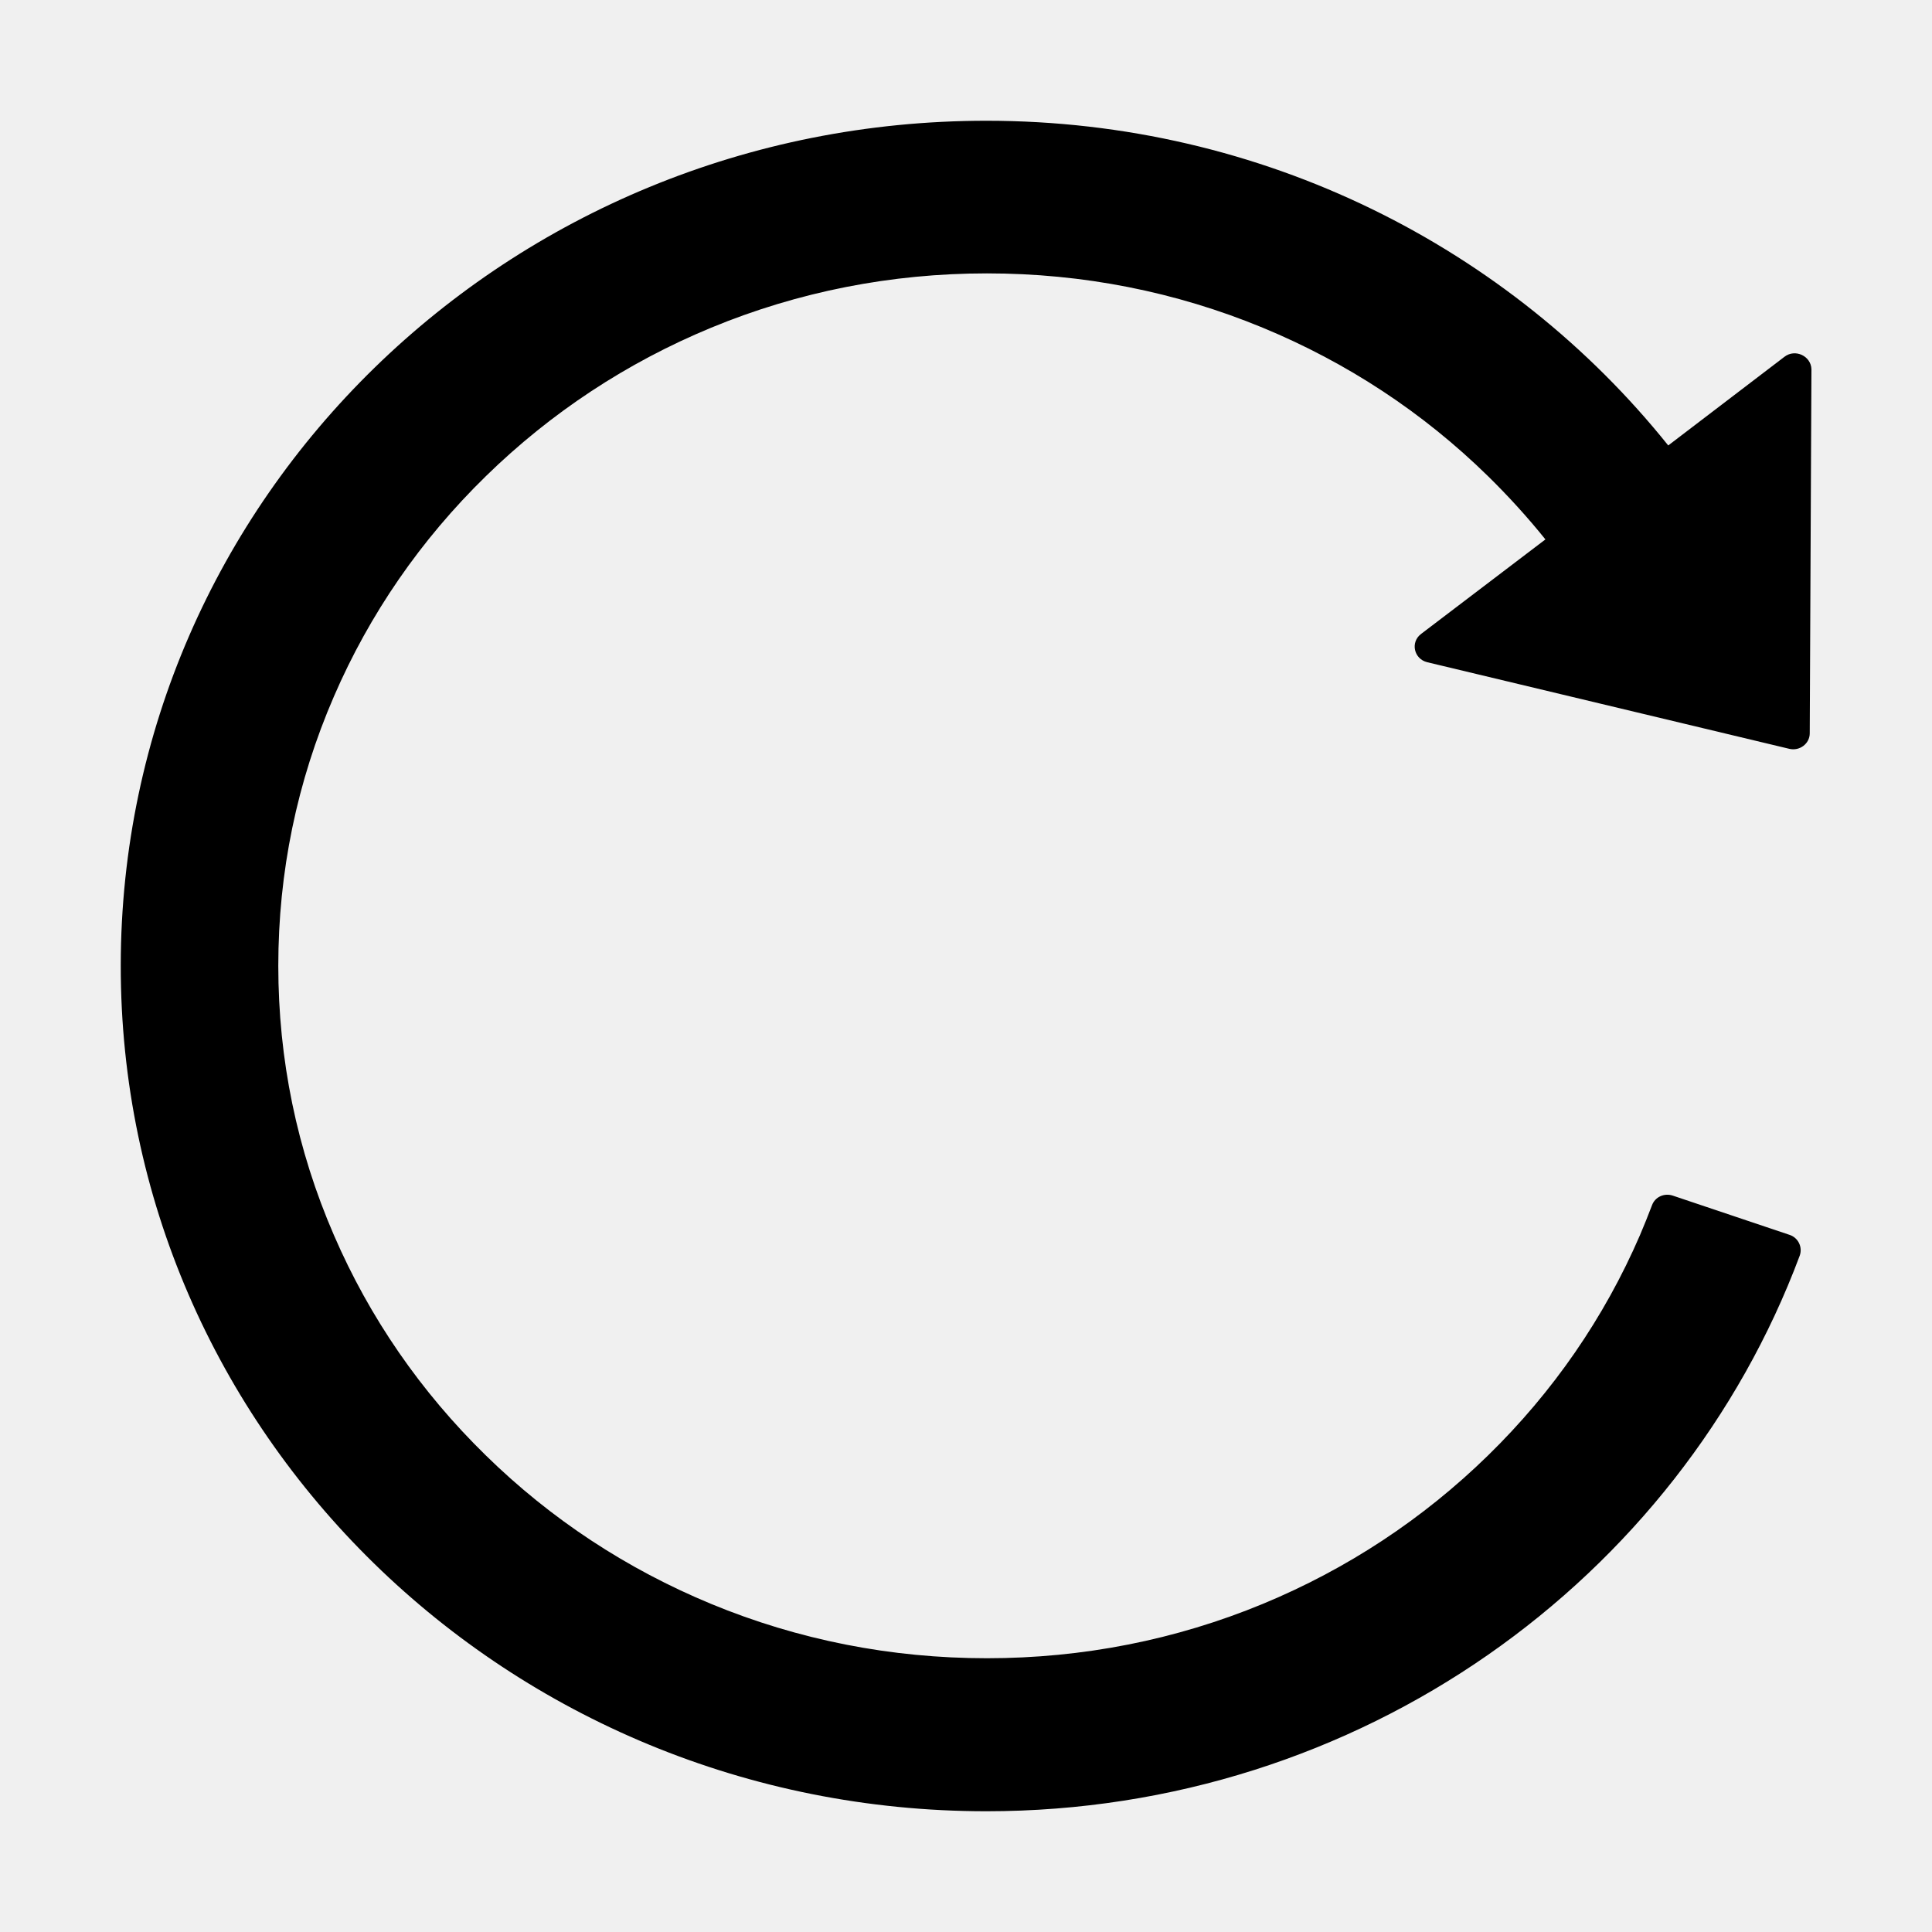
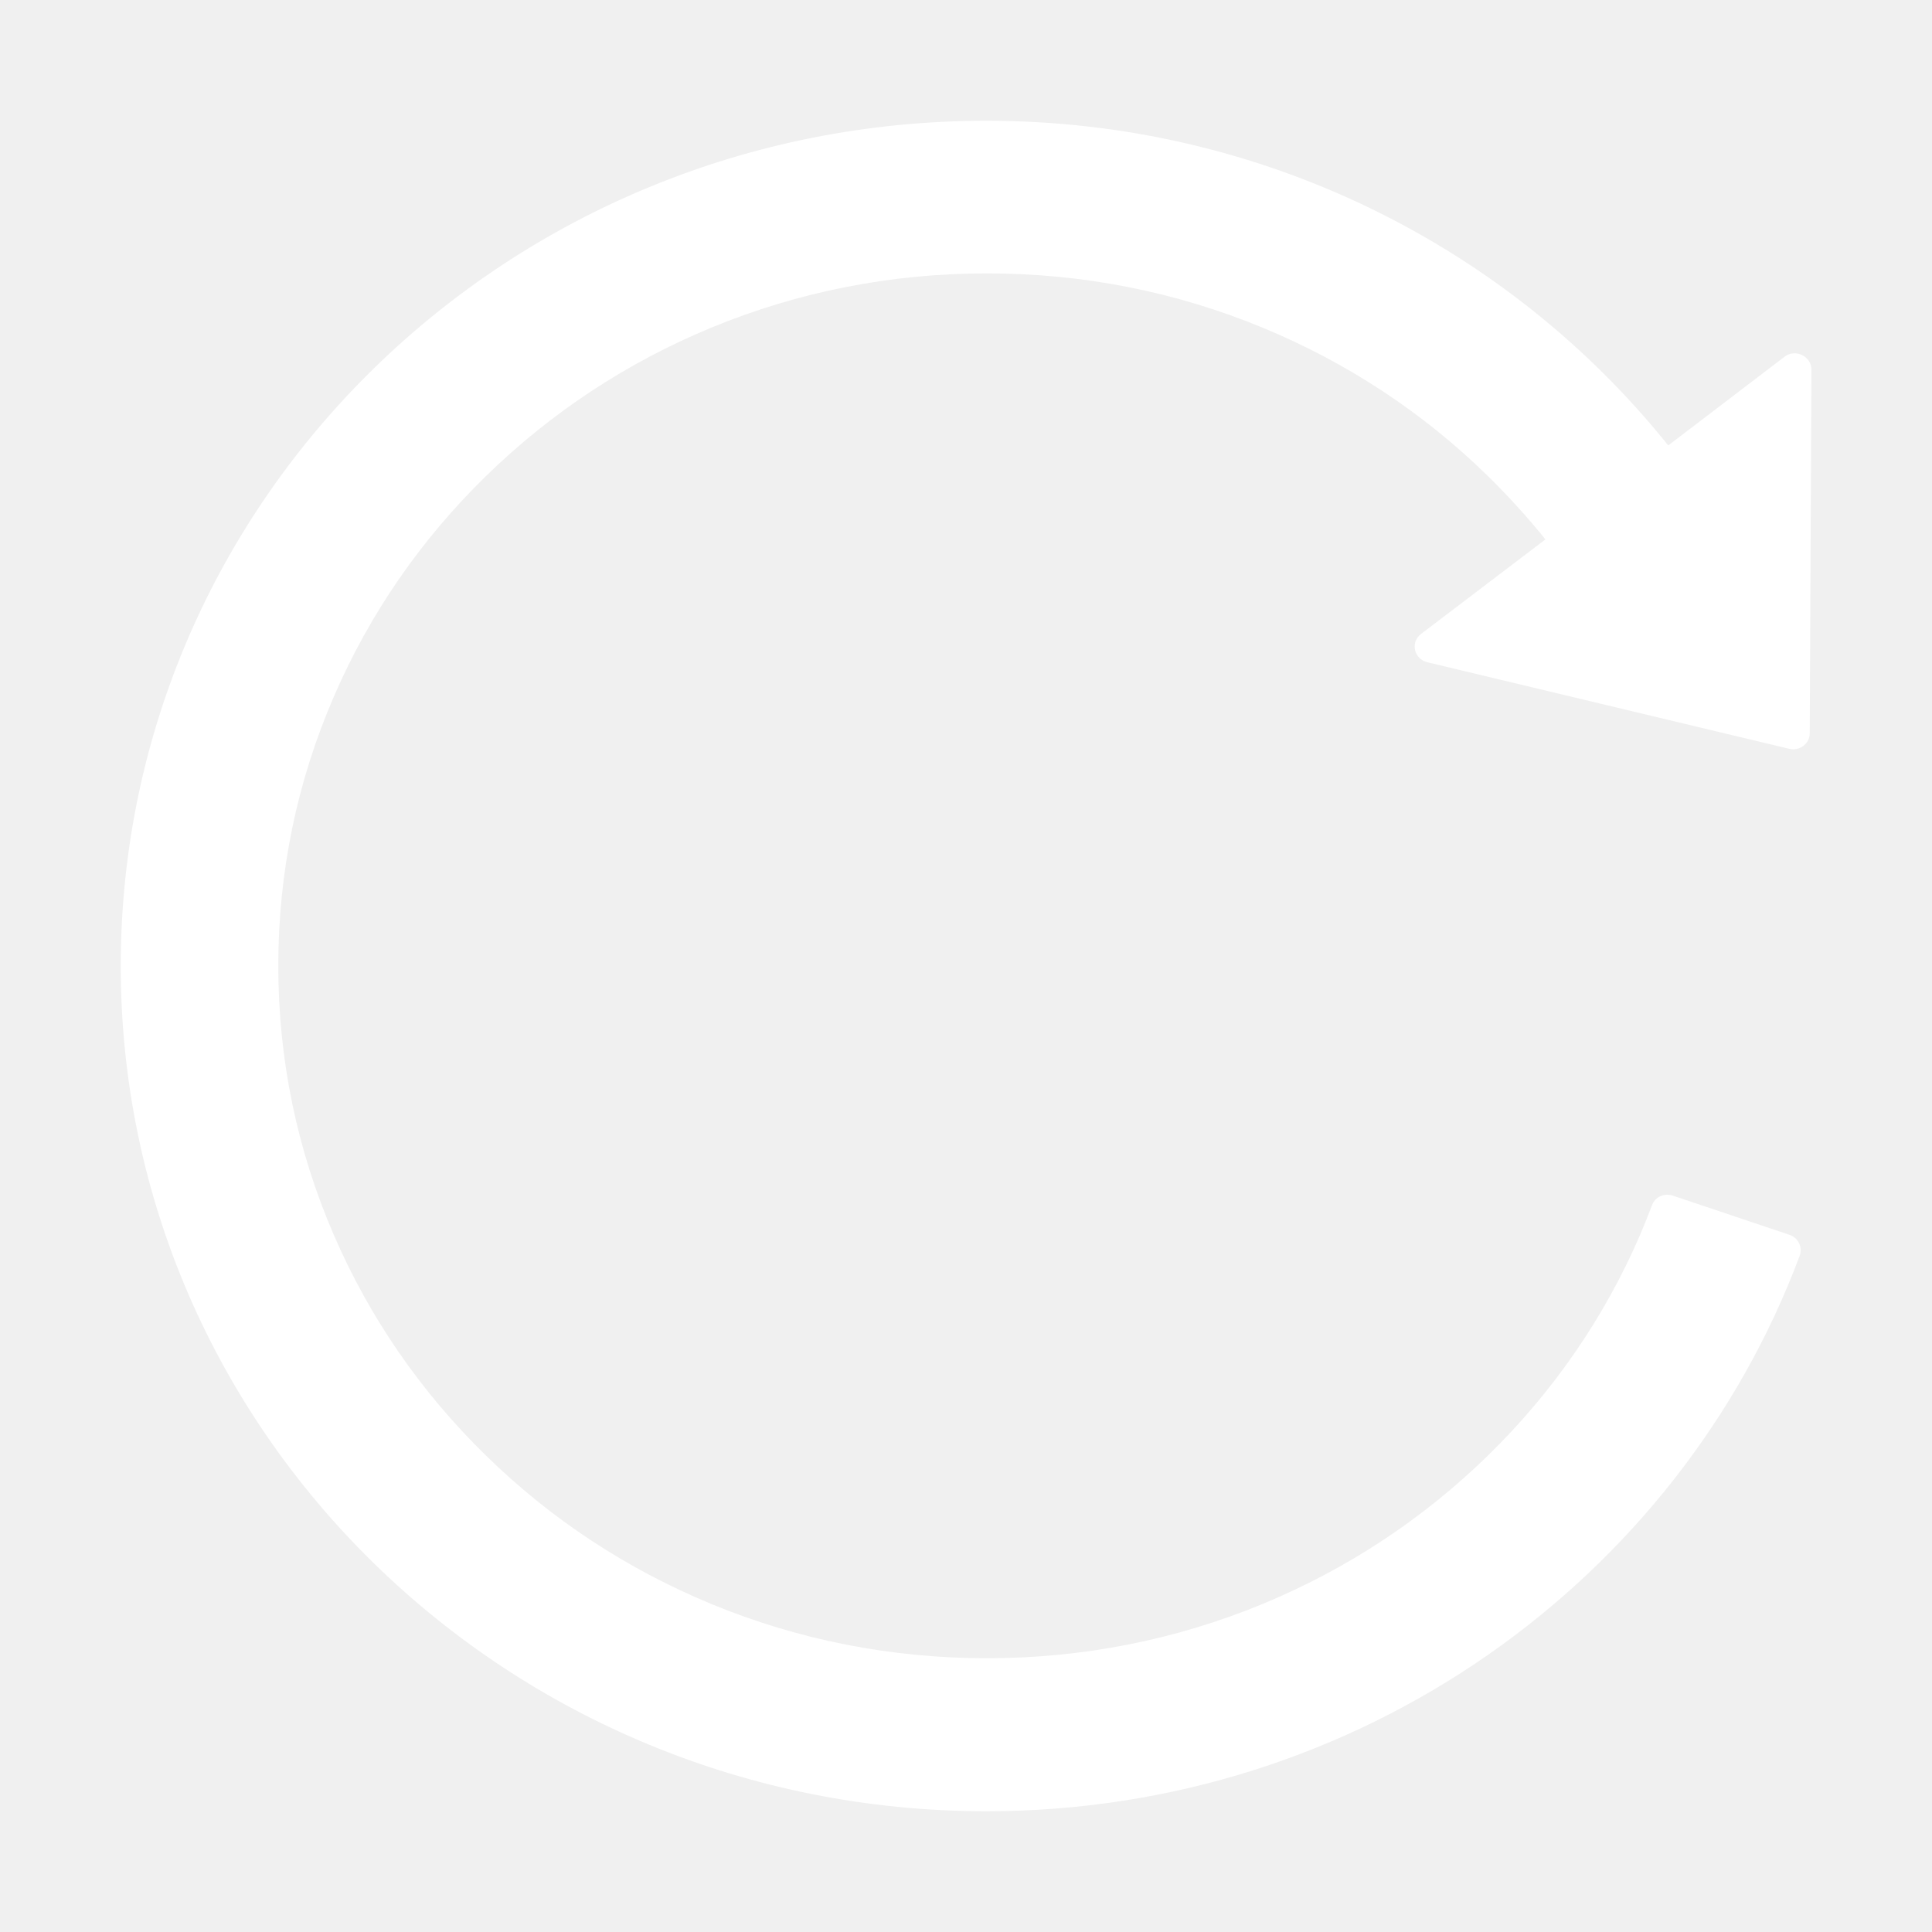
<svg xmlns="http://www.w3.org/2000/svg" t="1620634641388" class="icon" viewBox="0 0 1024 1024" version="1.1" p-id="15490" width="200" height="200">
  <defs>
    <style type="text/css" />
  </defs>
-   <path d="M945.8 189.1l-61.6 47C800.2 131.3 669.5 64 522.8 64 269.4 64 64.3 264 64 511.5 63.7 759.1 269.2 960 522.8 960c198.1 0 366.9-122.7 431.1-294.5 1.6-4.5-0.8-9.5-5.4-11l-61.9-20.8c-4.5-1.5-9.4 0.7-11 5.1-2 5.3-4.2 10.7-6.4 15.9-18.9 43.7-46 83-80.5 116.7s-74.7 60.2-119.4 78.7c-46.2 19.1-95.5 28.8-146.2 28.8-50.8 0-100-9.7-146.2-28.8-44.7-18.5-84.9-44.9-119.4-78.7-34.5-33.7-61.6-73-80.5-116.7-19.6-45.2-29.5-93.2-29.5-142.8 0-49.6 9.9-97.6 29.5-142.8 18.9-43.7 46-83 80.5-116.7s74.7-60.2 119.4-78.7c46.2-19.1 95.5-28.8 146.2-28.8 50.8 0 100 9.7 146.2 28.8 44.7 18.5 84.9 44.9 119.4 78.7 10.8 10.6 21 21.8 30.4 33.5L753.2 336c-5.8 4.4-3.8 13.3 3.3 15l191.9 45.9c5.5 1.3 10.8-2.8 10.8-8.2l0.9-193c-0.2-7-8.6-11-14.3-6.6z m0 0" p-id="15491" />
+   <path d="M945.8 189.1l-61.6 47C800.2 131.3 669.5 64 522.8 64 269.4 64 64.3 264 64 511.5 63.7 759.1 269.2 960 522.8 960c198.1 0 366.9-122.7 431.1-294.5 1.6-4.5-0.8-9.5-5.4-11l-61.9-20.8c-4.5-1.5-9.4 0.7-11 5.1-2 5.3-4.2 10.7-6.4 15.9-18.9 43.7-46 83-80.5 116.7s-74.7 60.2-119.4 78.7c-46.2 19.1-95.5 28.8-146.2 28.8-50.8 0-100-9.7-146.2-28.8-44.7-18.5-84.9-44.9-119.4-78.7-34.5-33.7-61.6-73-80.5-116.7-19.6-45.2-29.5-93.2-29.5-142.8 0-49.6 9.9-97.6 29.5-142.8 18.9-43.7 46-83 80.5-116.7s74.7-60.2 119.4-78.7c46.2-19.1 95.5-28.8 146.2-28.8 50.8 0 100 9.7 146.2 28.8 44.7 18.5 84.9 44.9 119.4 78.7 10.8 10.6 21 21.8 30.4 33.5L753.2 336c-5.8 4.4-3.8 13.3 3.3 15l191.9 45.9c5.5 1.3 10.8-2.8 10.8-8.2l0.9-193c-0.2-7-8.6-11-14.3-6.6z m0 0" p-id="15491" fill="#fff" />
</svg>
